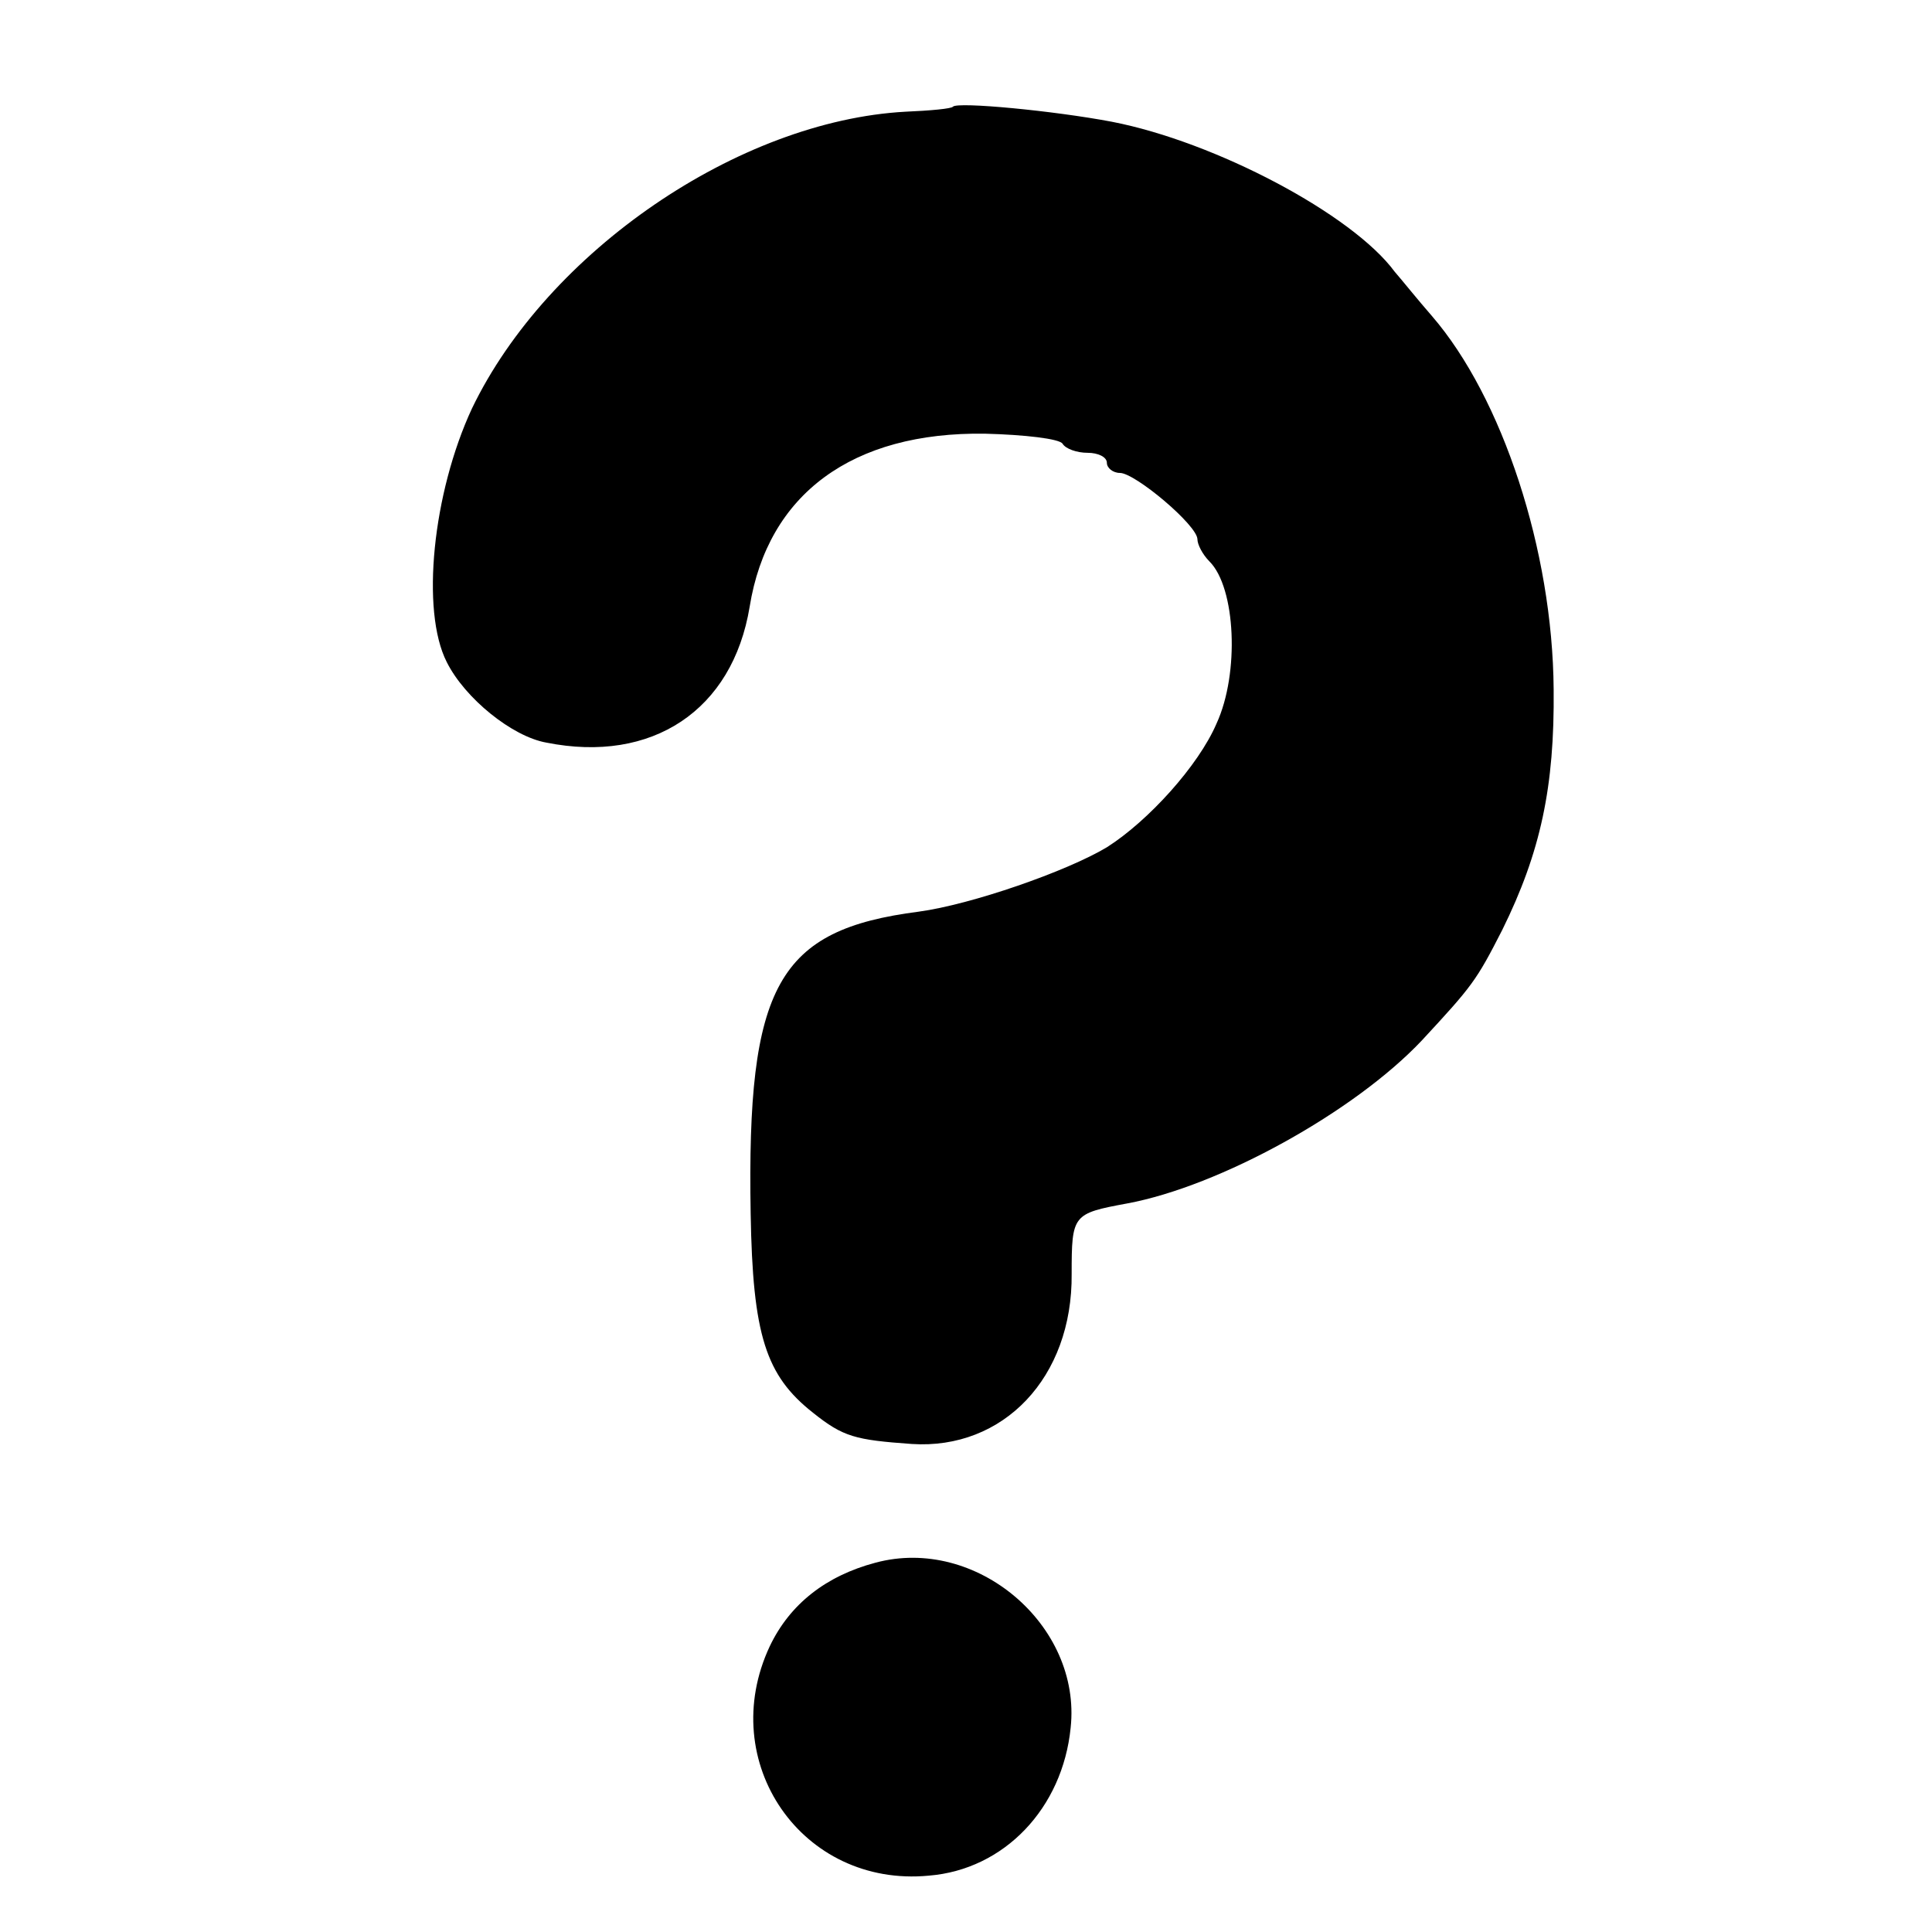
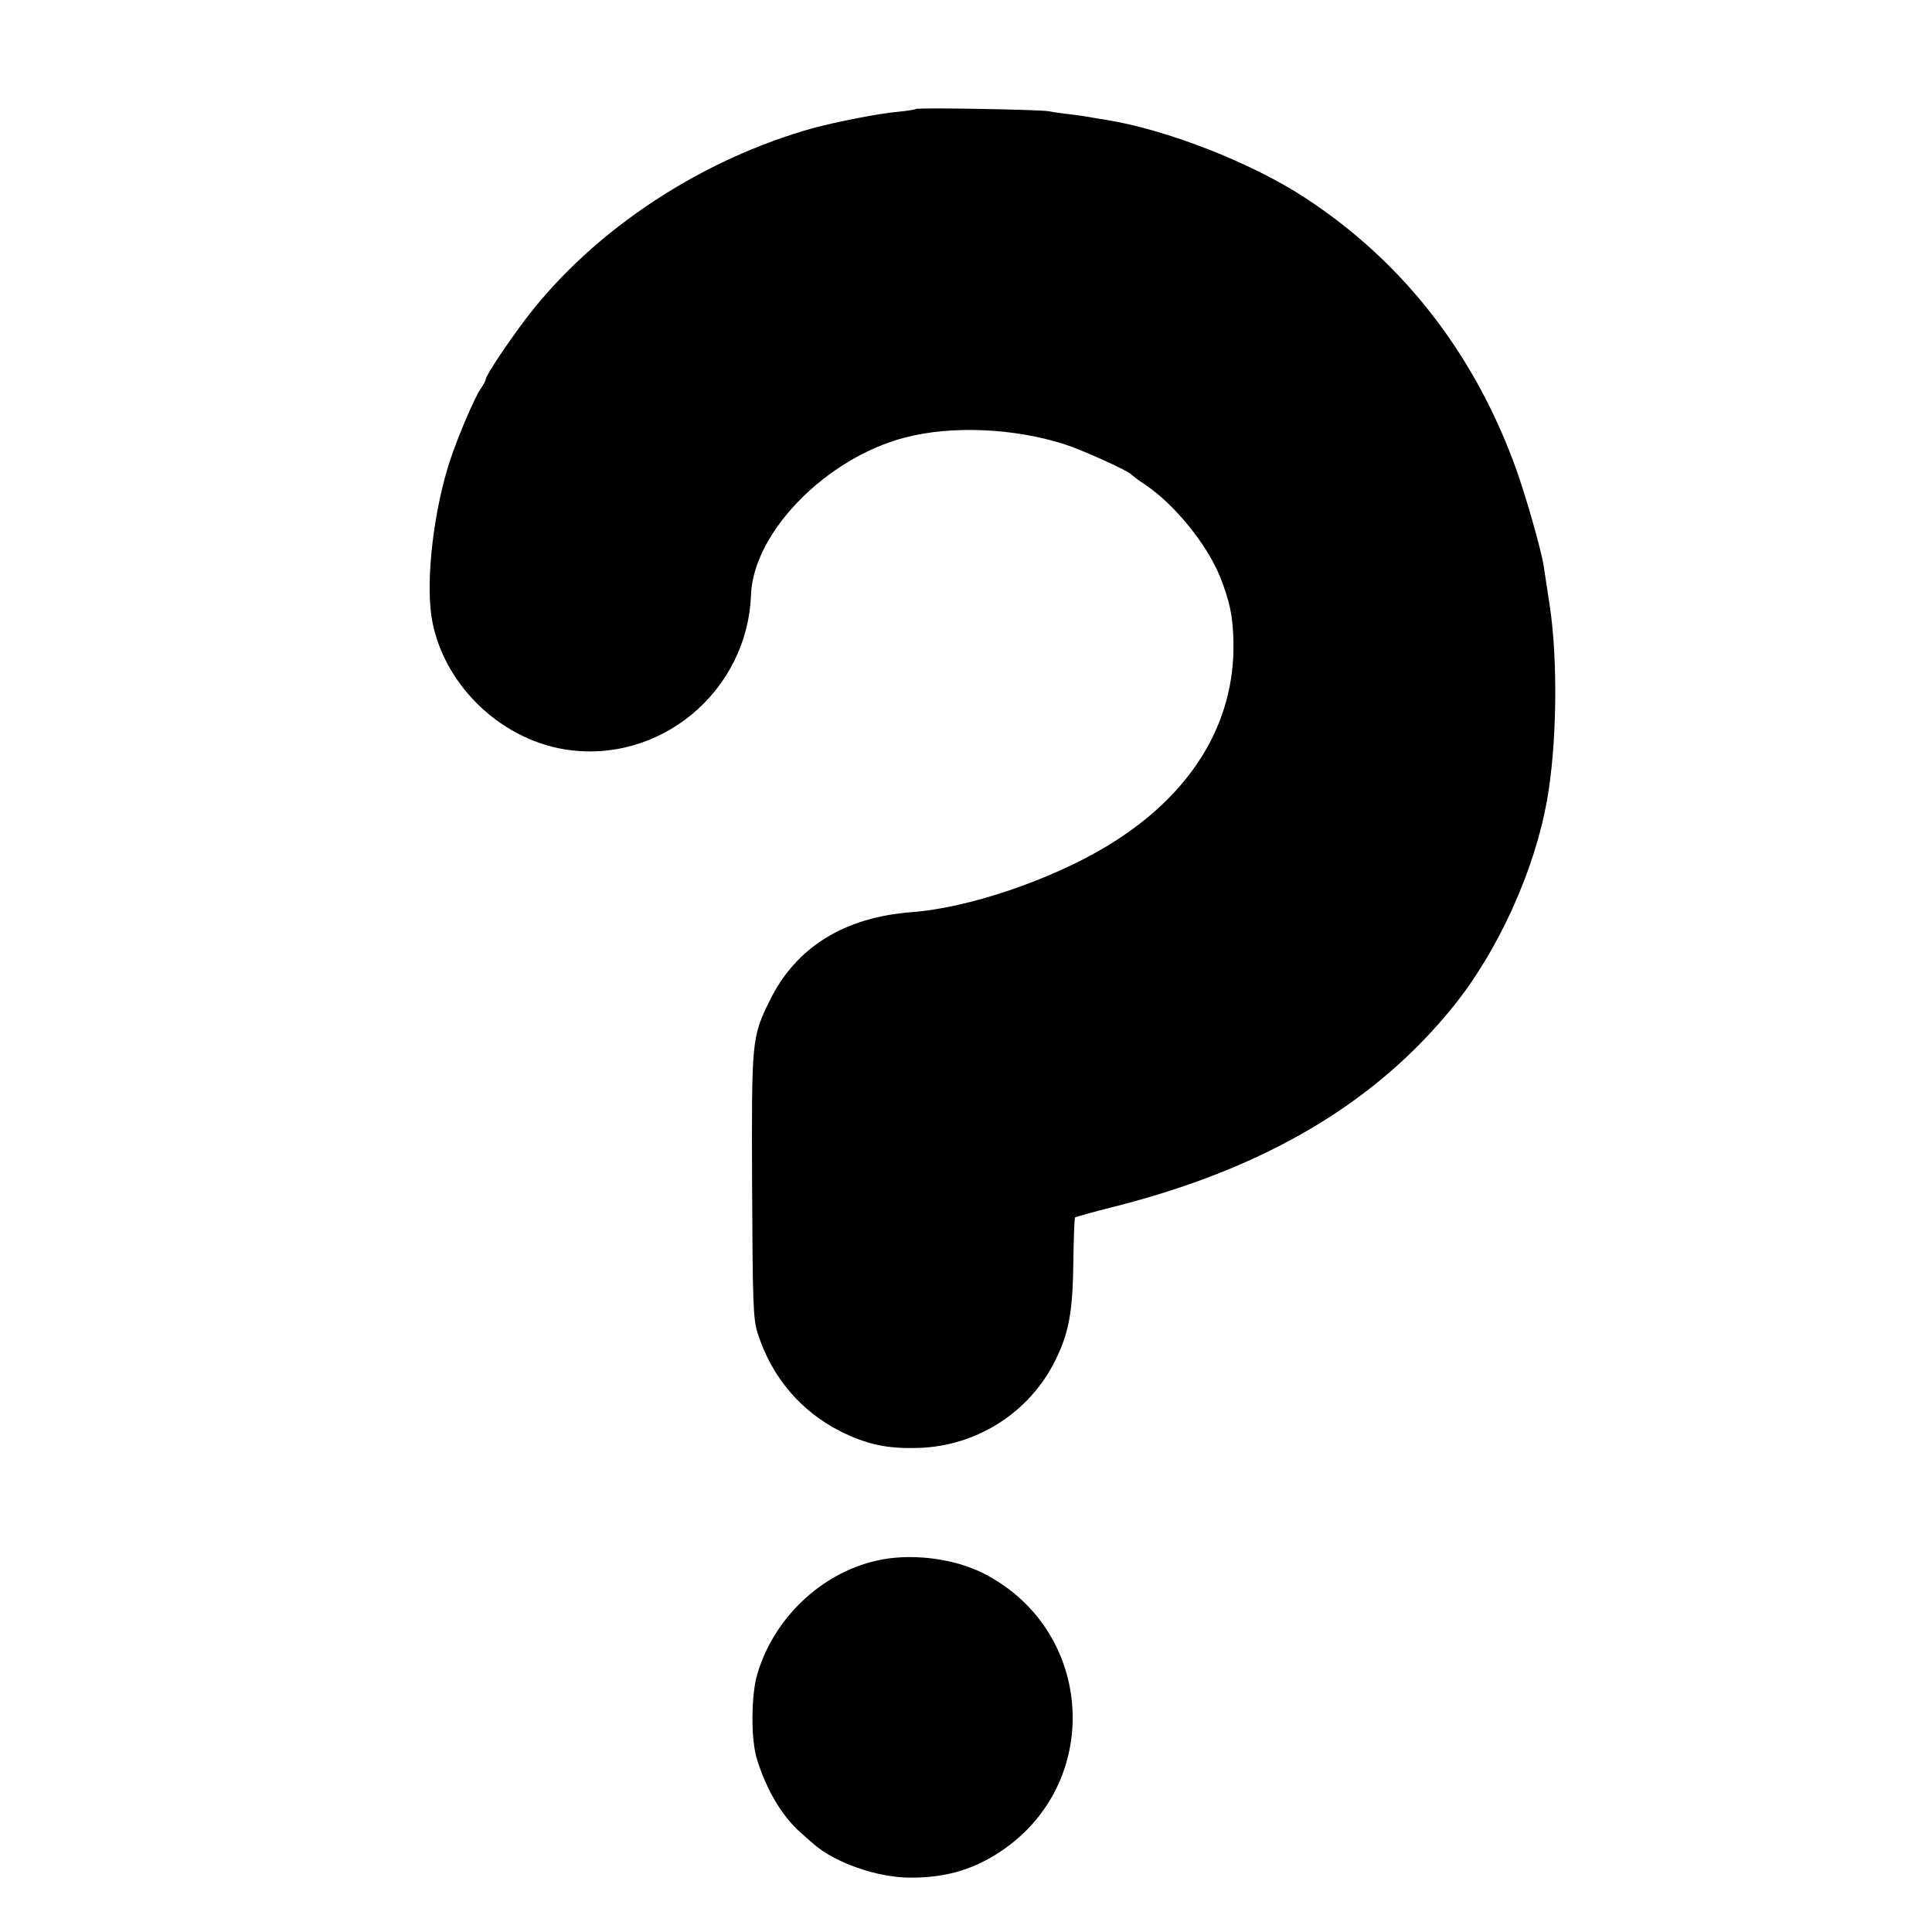
- <svg xmlns="http://www.w3.org/2000/svg" version="1.0" width="192pt" height="192pt" viewBox="0 0 192 192" preserveAspectRatio="xMidYMid meet">
-   <g transform="translate(0,192) scale(0.1,-0.1)" fill="#000000" stroke="none">
-     <path d="M947 1814 c-1 -2 -23 -4 -47 -5 -166 -9 -356 -139 -431 -295 -39 -84 -51 -201 -25 -252 18 -36 65 -74 99 -80 105 -21 185 32 202 135 18 112 102 174 234 172 39 -1 74 -5 77 -10 3 -5 14 -9 25 -9 10 0 19 -4 19 -10 0 -5 6 -10 13 -10 15 0 77 -52 77 -66 0 -5 5 -15 12 -22 26 -26 30 -111 7 -161 -18 -42 -68 -97 -109 -123 -40 -24 -135 -57 -187 -64 -140 -18 -171 -73 -167 -300 2 -121 15 -161 62 -198 30 -24 42 -27 98 -31 91 -6 160 66 159 169 0 59 1 60 55 70 92 17 226 91 293 162 50 54 54 59 80 110 38 77 52 142 51 239 -1 138 -51 290 -121 371 -14 16 -30 36 -37 44 -42 57 -178 129 -281 149 -58 11 -153 20 -158 15z" />
-     <path d="M870 367 c-49 -13 -85 -41 -105 -83 -54 -115 32 -240 158 -228 75 6 133 67 141 147 11 102 -94 191 -194 164z" />
+ <svg xmlns="http://www.w3.org/2000/svg" version="1.0" width="700pt" height="700pt" viewBox="0 0 700 700" preserveAspectRatio="xMidYMid meet">
+   <g transform="translate(0,700) scale(0.1,-0.1)" fill="#000000" stroke="none">
+     <path d="M3318 6605 c-2 -2 -31 -7 -65 -10 -68 -6 -220 -36 -303 -58 -408 -113 -796 -368 -1041 -687 -67 -88 -149 -211 -149 -224 0 -4 -8 -20 -18 -34 -23 -33 -83 -174 -112 -262 -58 -178 -87 -422 -67 -562 36 -238 241 -443 482 -483 344 -56 663 208 676 560 9 227 273 496 559 570 169 44 397 34 581 -26 64 -21 230 -96 239 -109 3 -3 26 -21 52 -38 106 -72 222 -216 269 -333 35 -89 46 -141 48 -235 6 -297 -155 -557 -459 -740 -204 -123 -502 -224 -708 -239 -244 -19 -418 -127 -513 -320 -66 -134 -66 -144 -64 -675 2 -424 4 -481 20 -530 51 -160 156 -283 300 -356 97 -48 171 -64 285 -60 211 7 402 130 494 318 49 99 63 176 65 358 1 85 4 156 6 159 3 2 63 19 134 37 551 138 956 377 1241 733 159 199 290 487 335 741 36 198 40 509 10 705 -9 61 -19 126 -22 145 -10 63 -71 276 -109 376 -152 406 -409 732 -758 959 -193 126 -500 246 -720 281 -21 3 -48 8 -60 10 -11 2 -43 7 -71 10 -27 3 -61 8 -75 11 -30 6 -476 14 -482 8z" />
+     <path d="M3174 1345 c-200 -46 -370 -208 -430 -410 -23 -77 -24 -239 -1 -310 33 -108 91 -206 156 -263 14 -13 37 -33 51 -45 76 -66 227 -119 345 -120 124 -1 223 26 320 88 384 245 355 807 -51 1014 -110 56 -269 75 -390 46z" />
  </g>
</svg>
